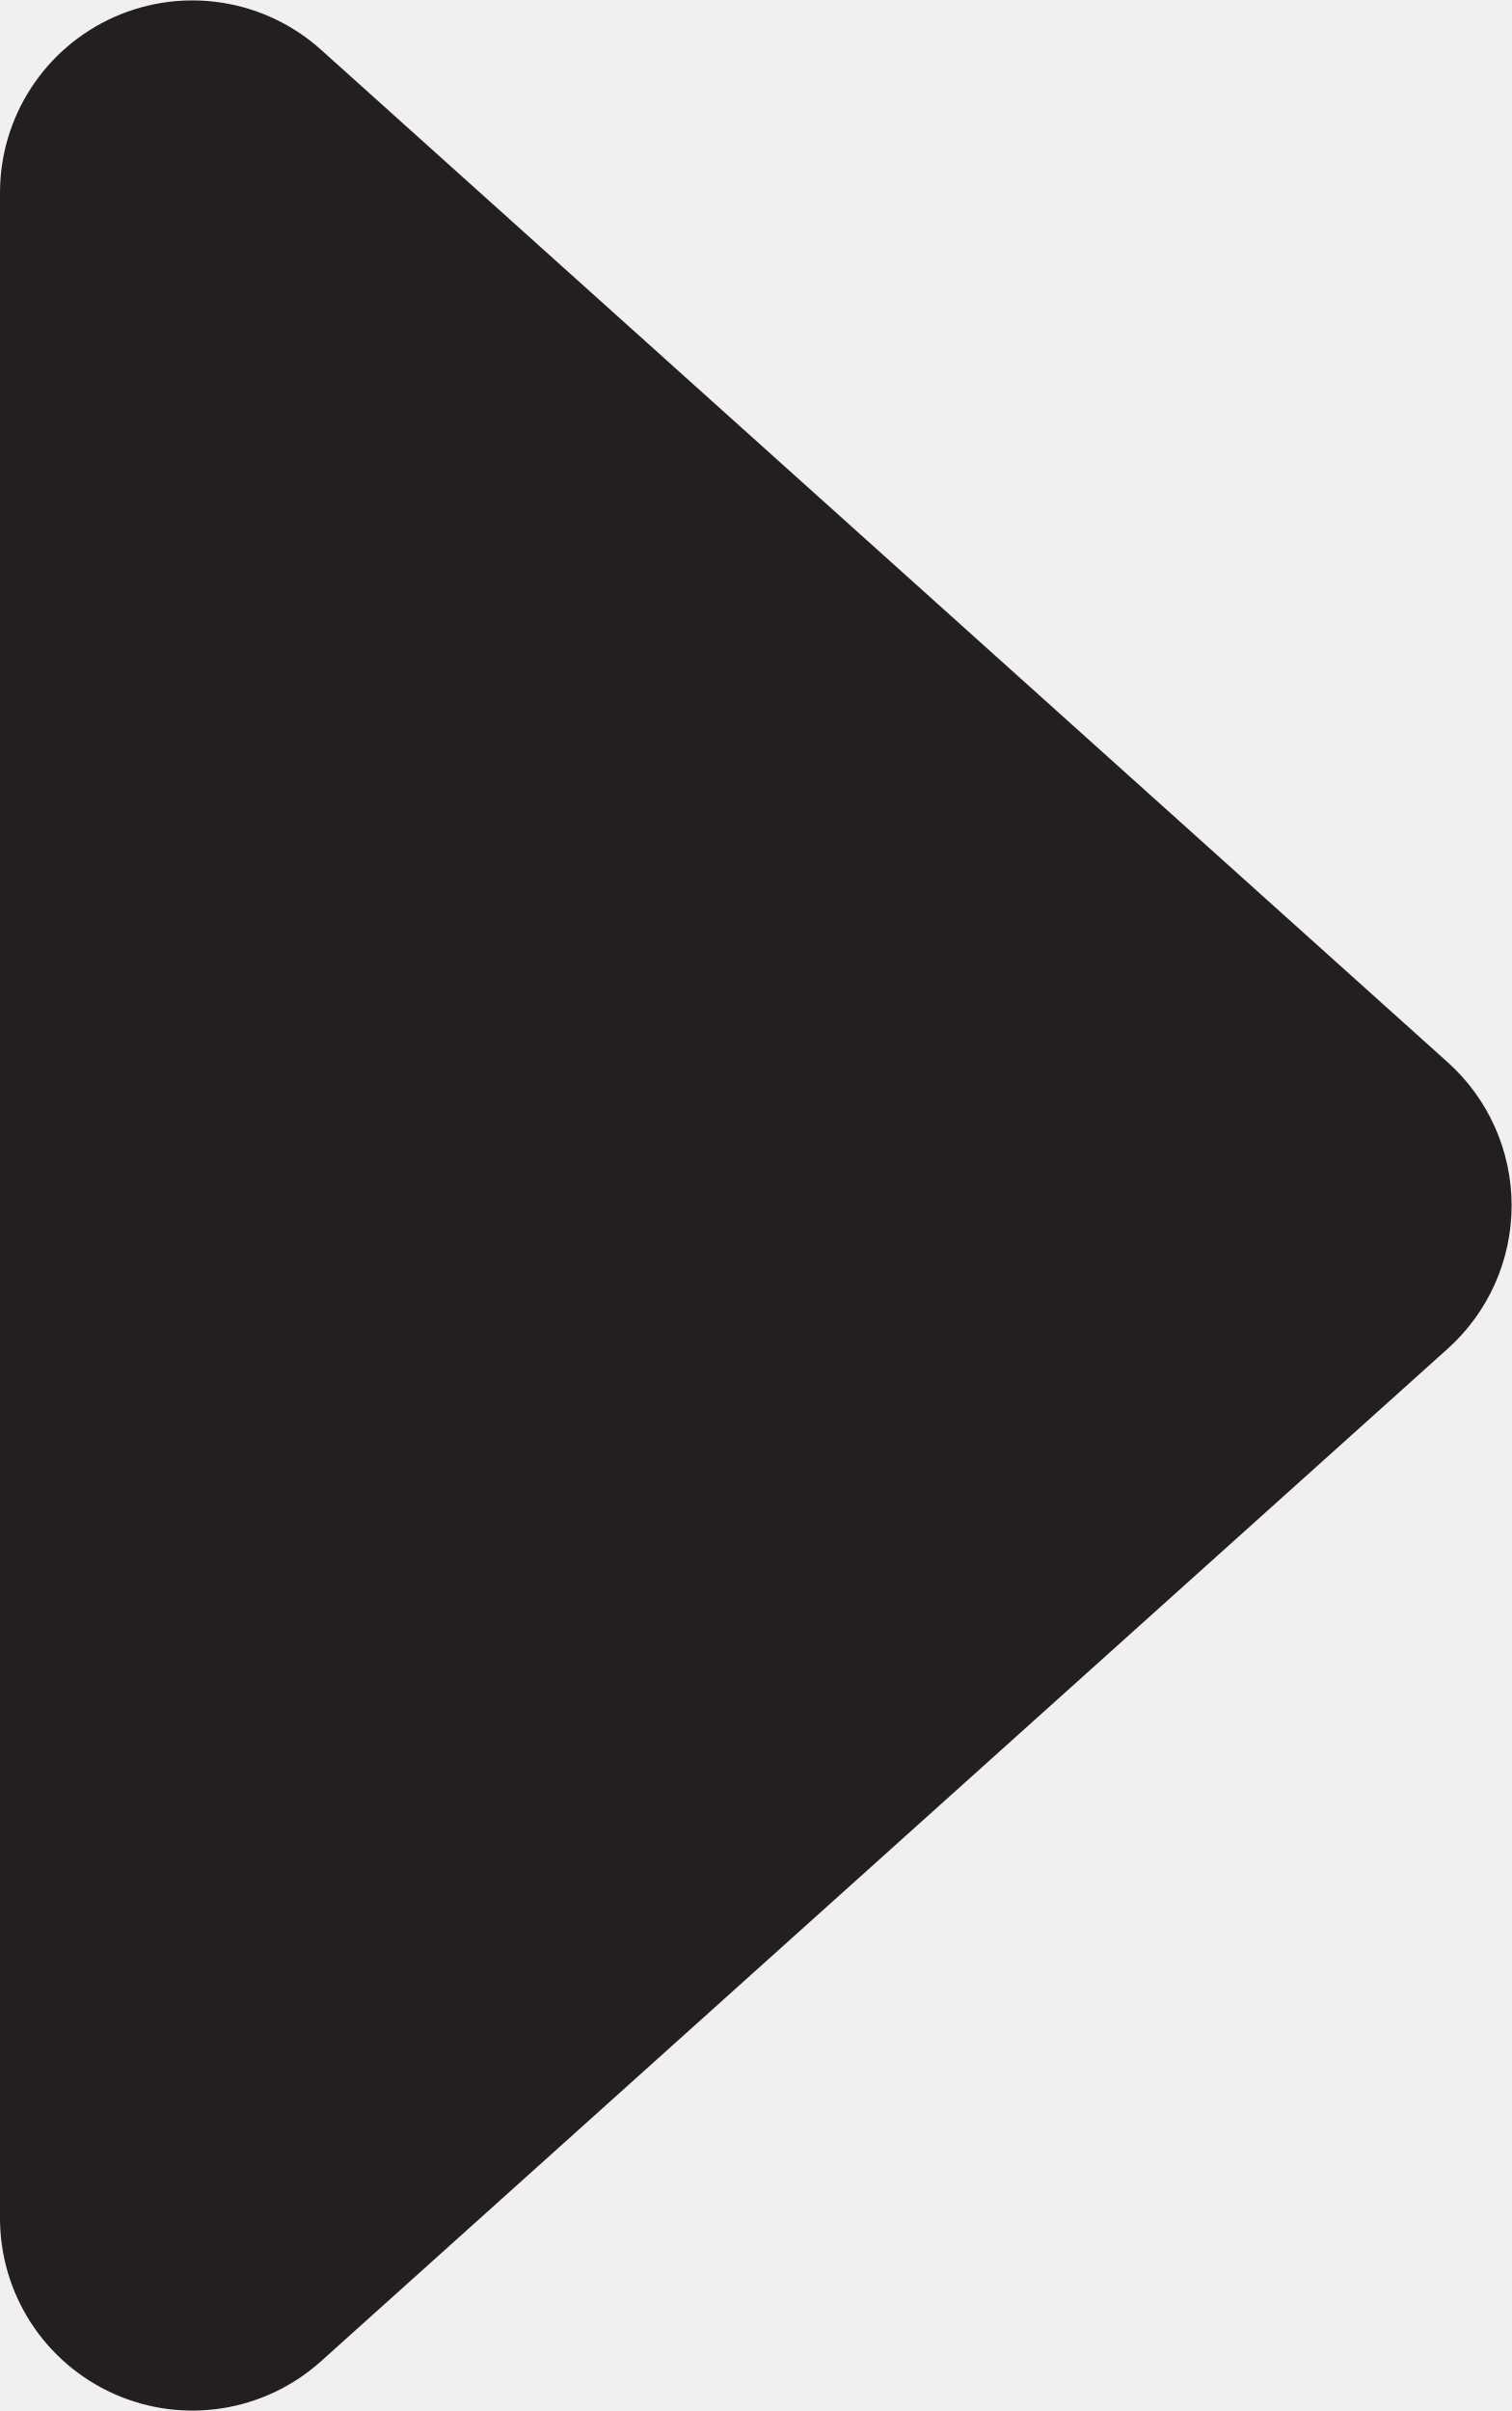
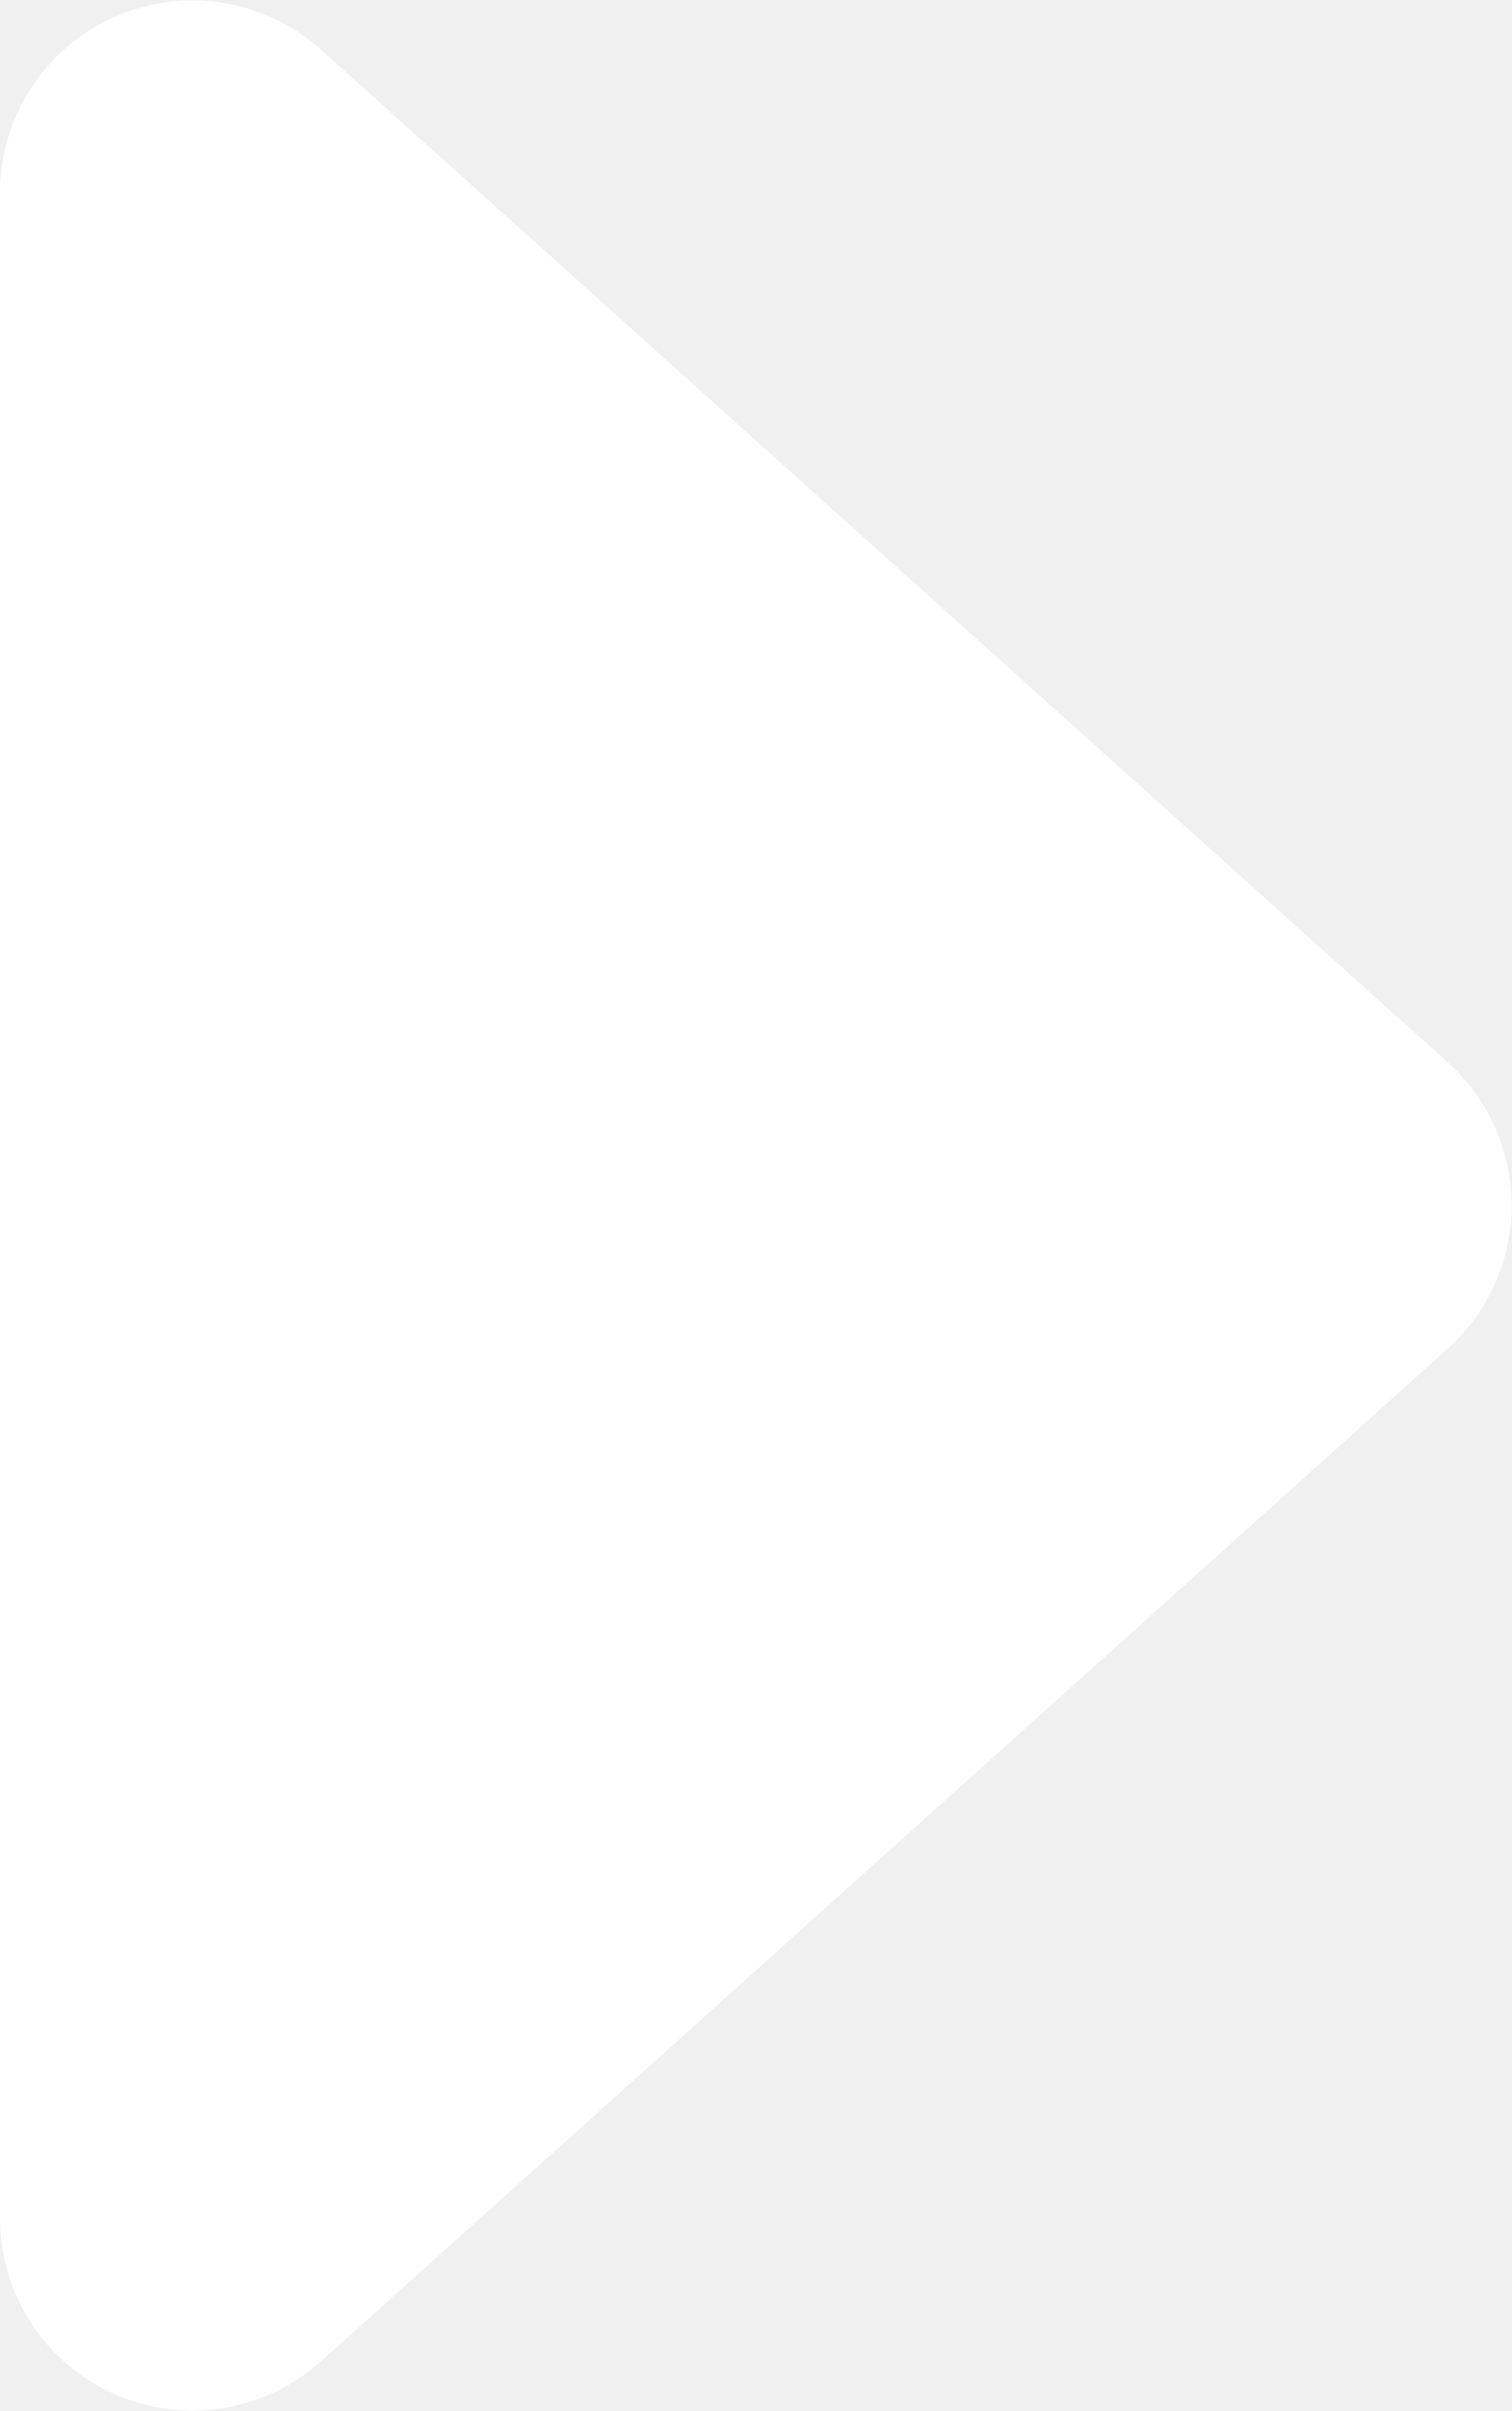
<svg xmlns="http://www.w3.org/2000/svg" viewBox="0 0 97.35 155.25">
  <defs>
-     <style>.cls-1{fill:#231f20;}</style>
+     <style>.cls-1{fill:#fff;}</style>
  </defs>
  <g id="Layer_2" data-name="Layer 2">
    <g id="Layer_1-2" data-name="Layer 1">
      <path class="cls-1" d="M0,142.84V12.41A12.39,12.39,0,0,1,20.67,3.2L93.24,68.41a12.39,12.39,0,0,1,0,18.43L20.67,152.05A12.39,12.39,0,0,1,0,142.84Z" />
    </g>
  </g>
</svg>
